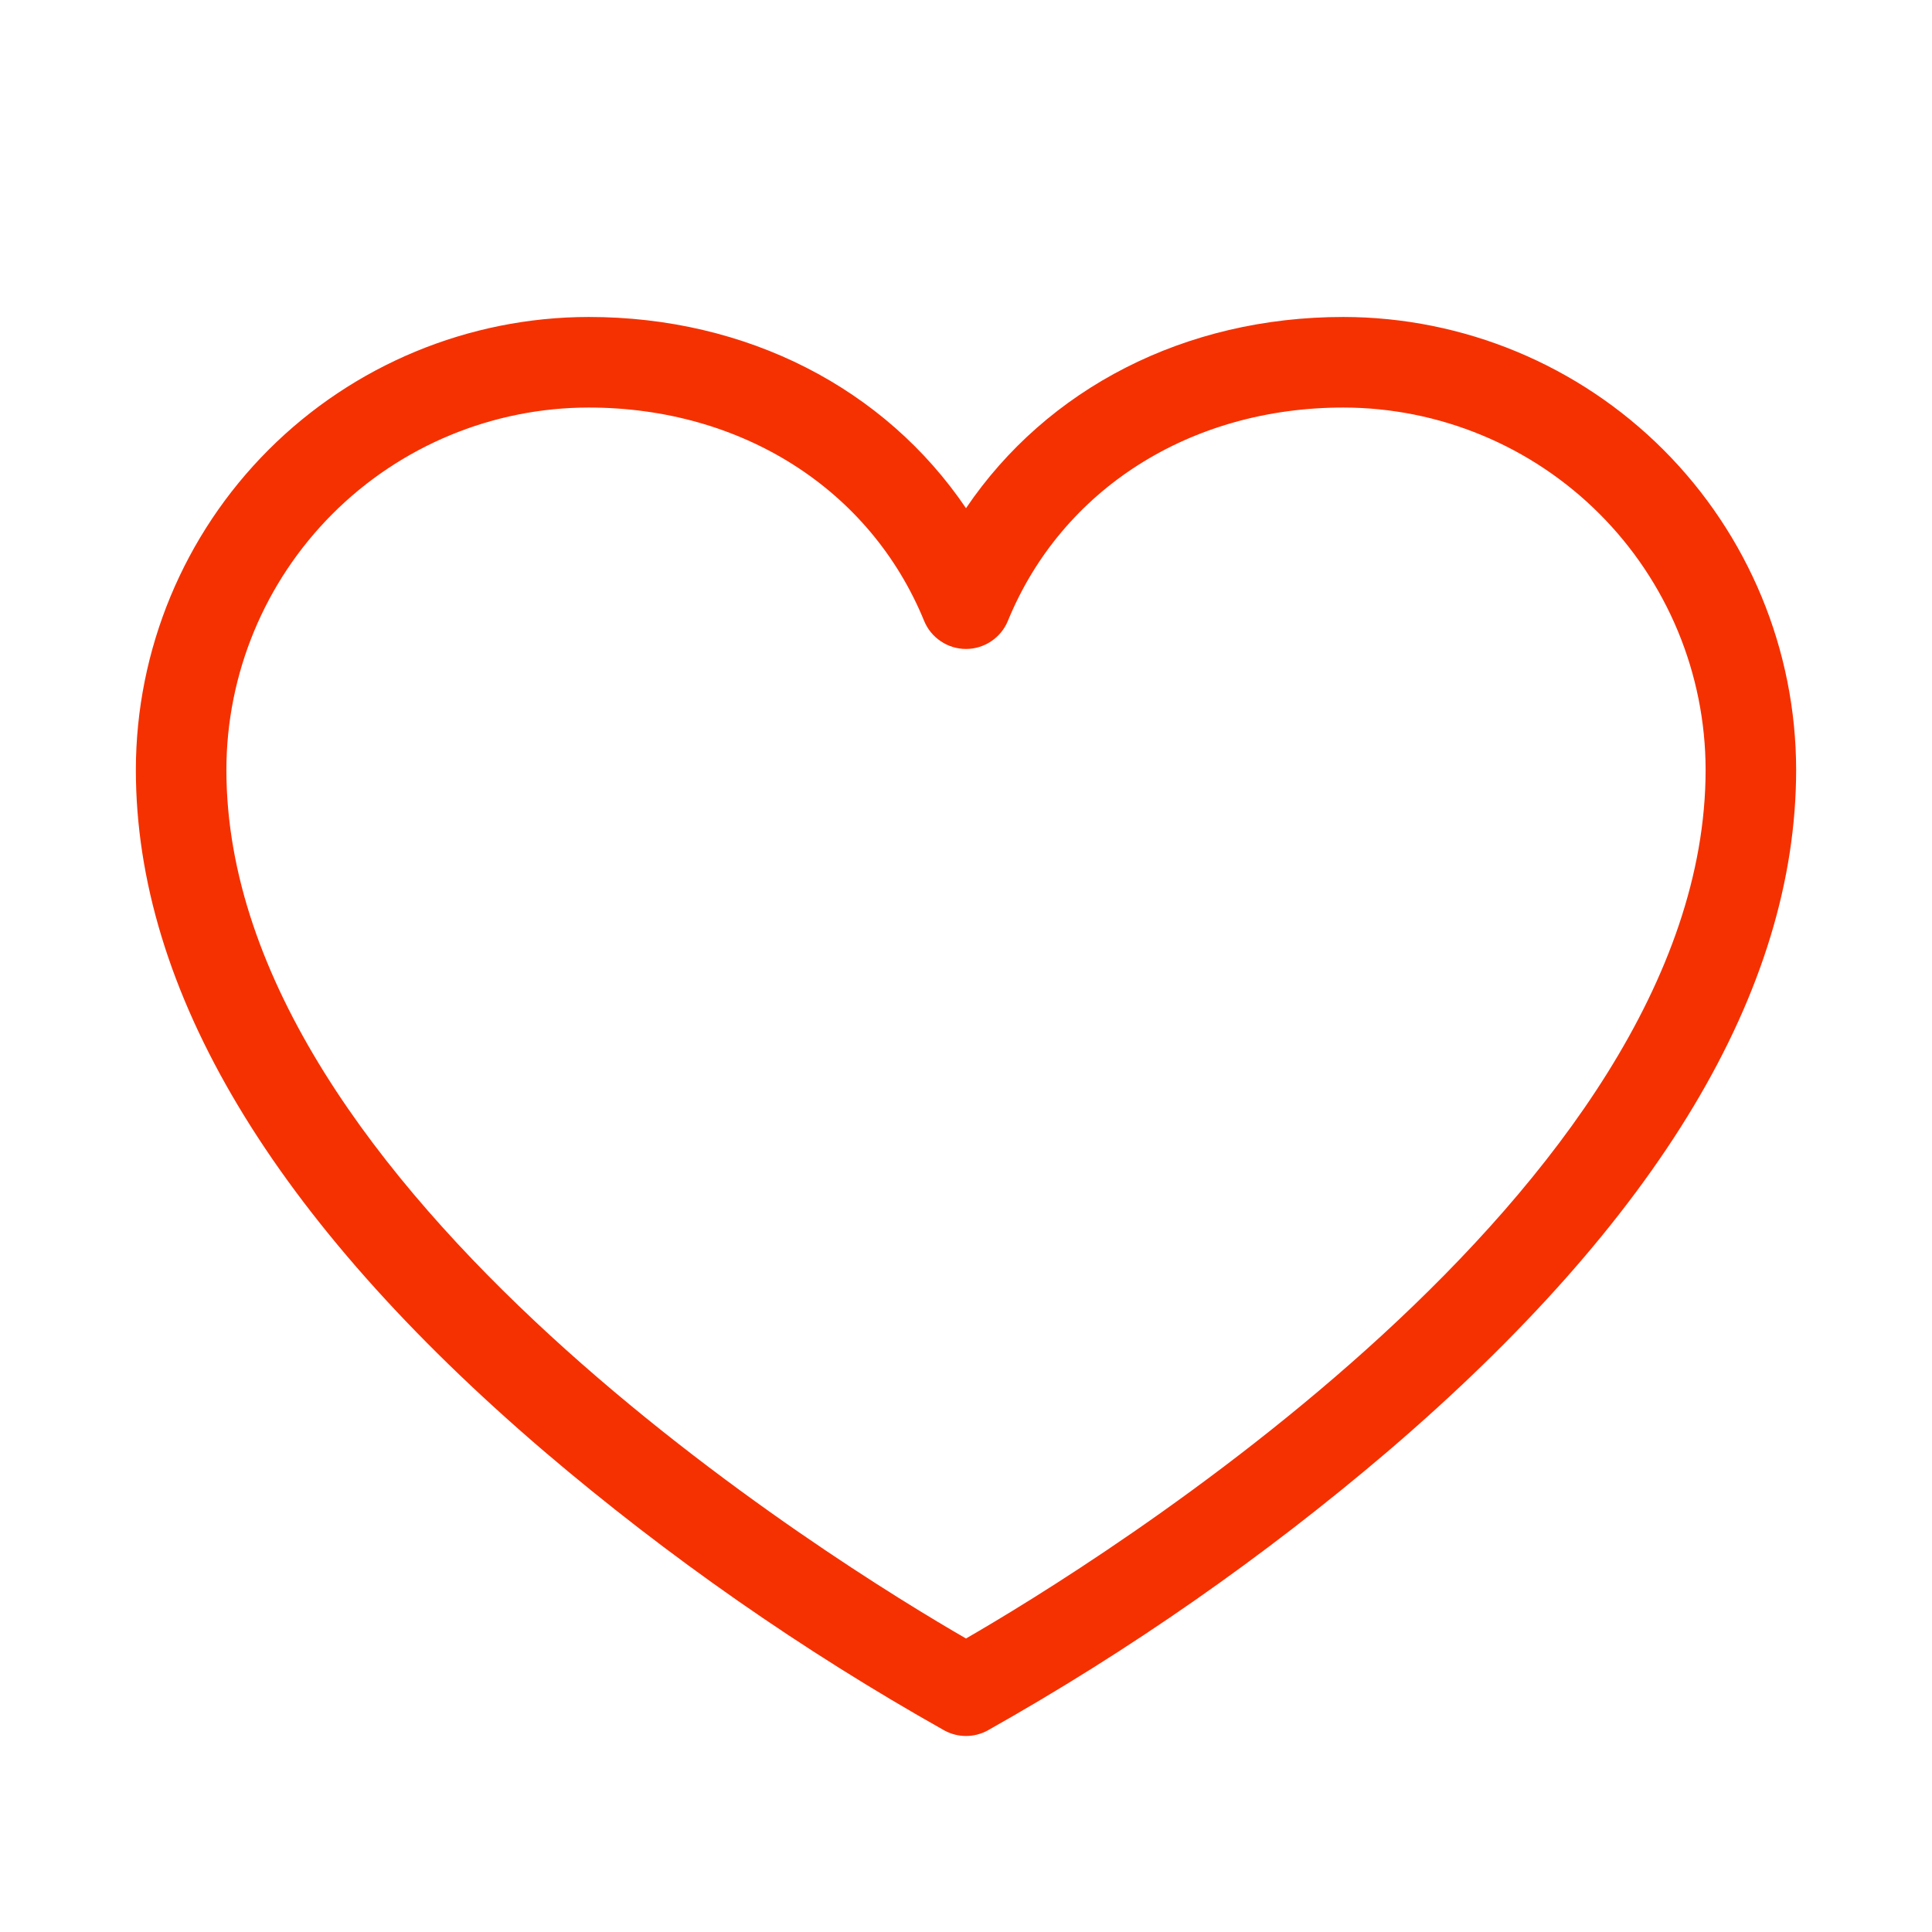
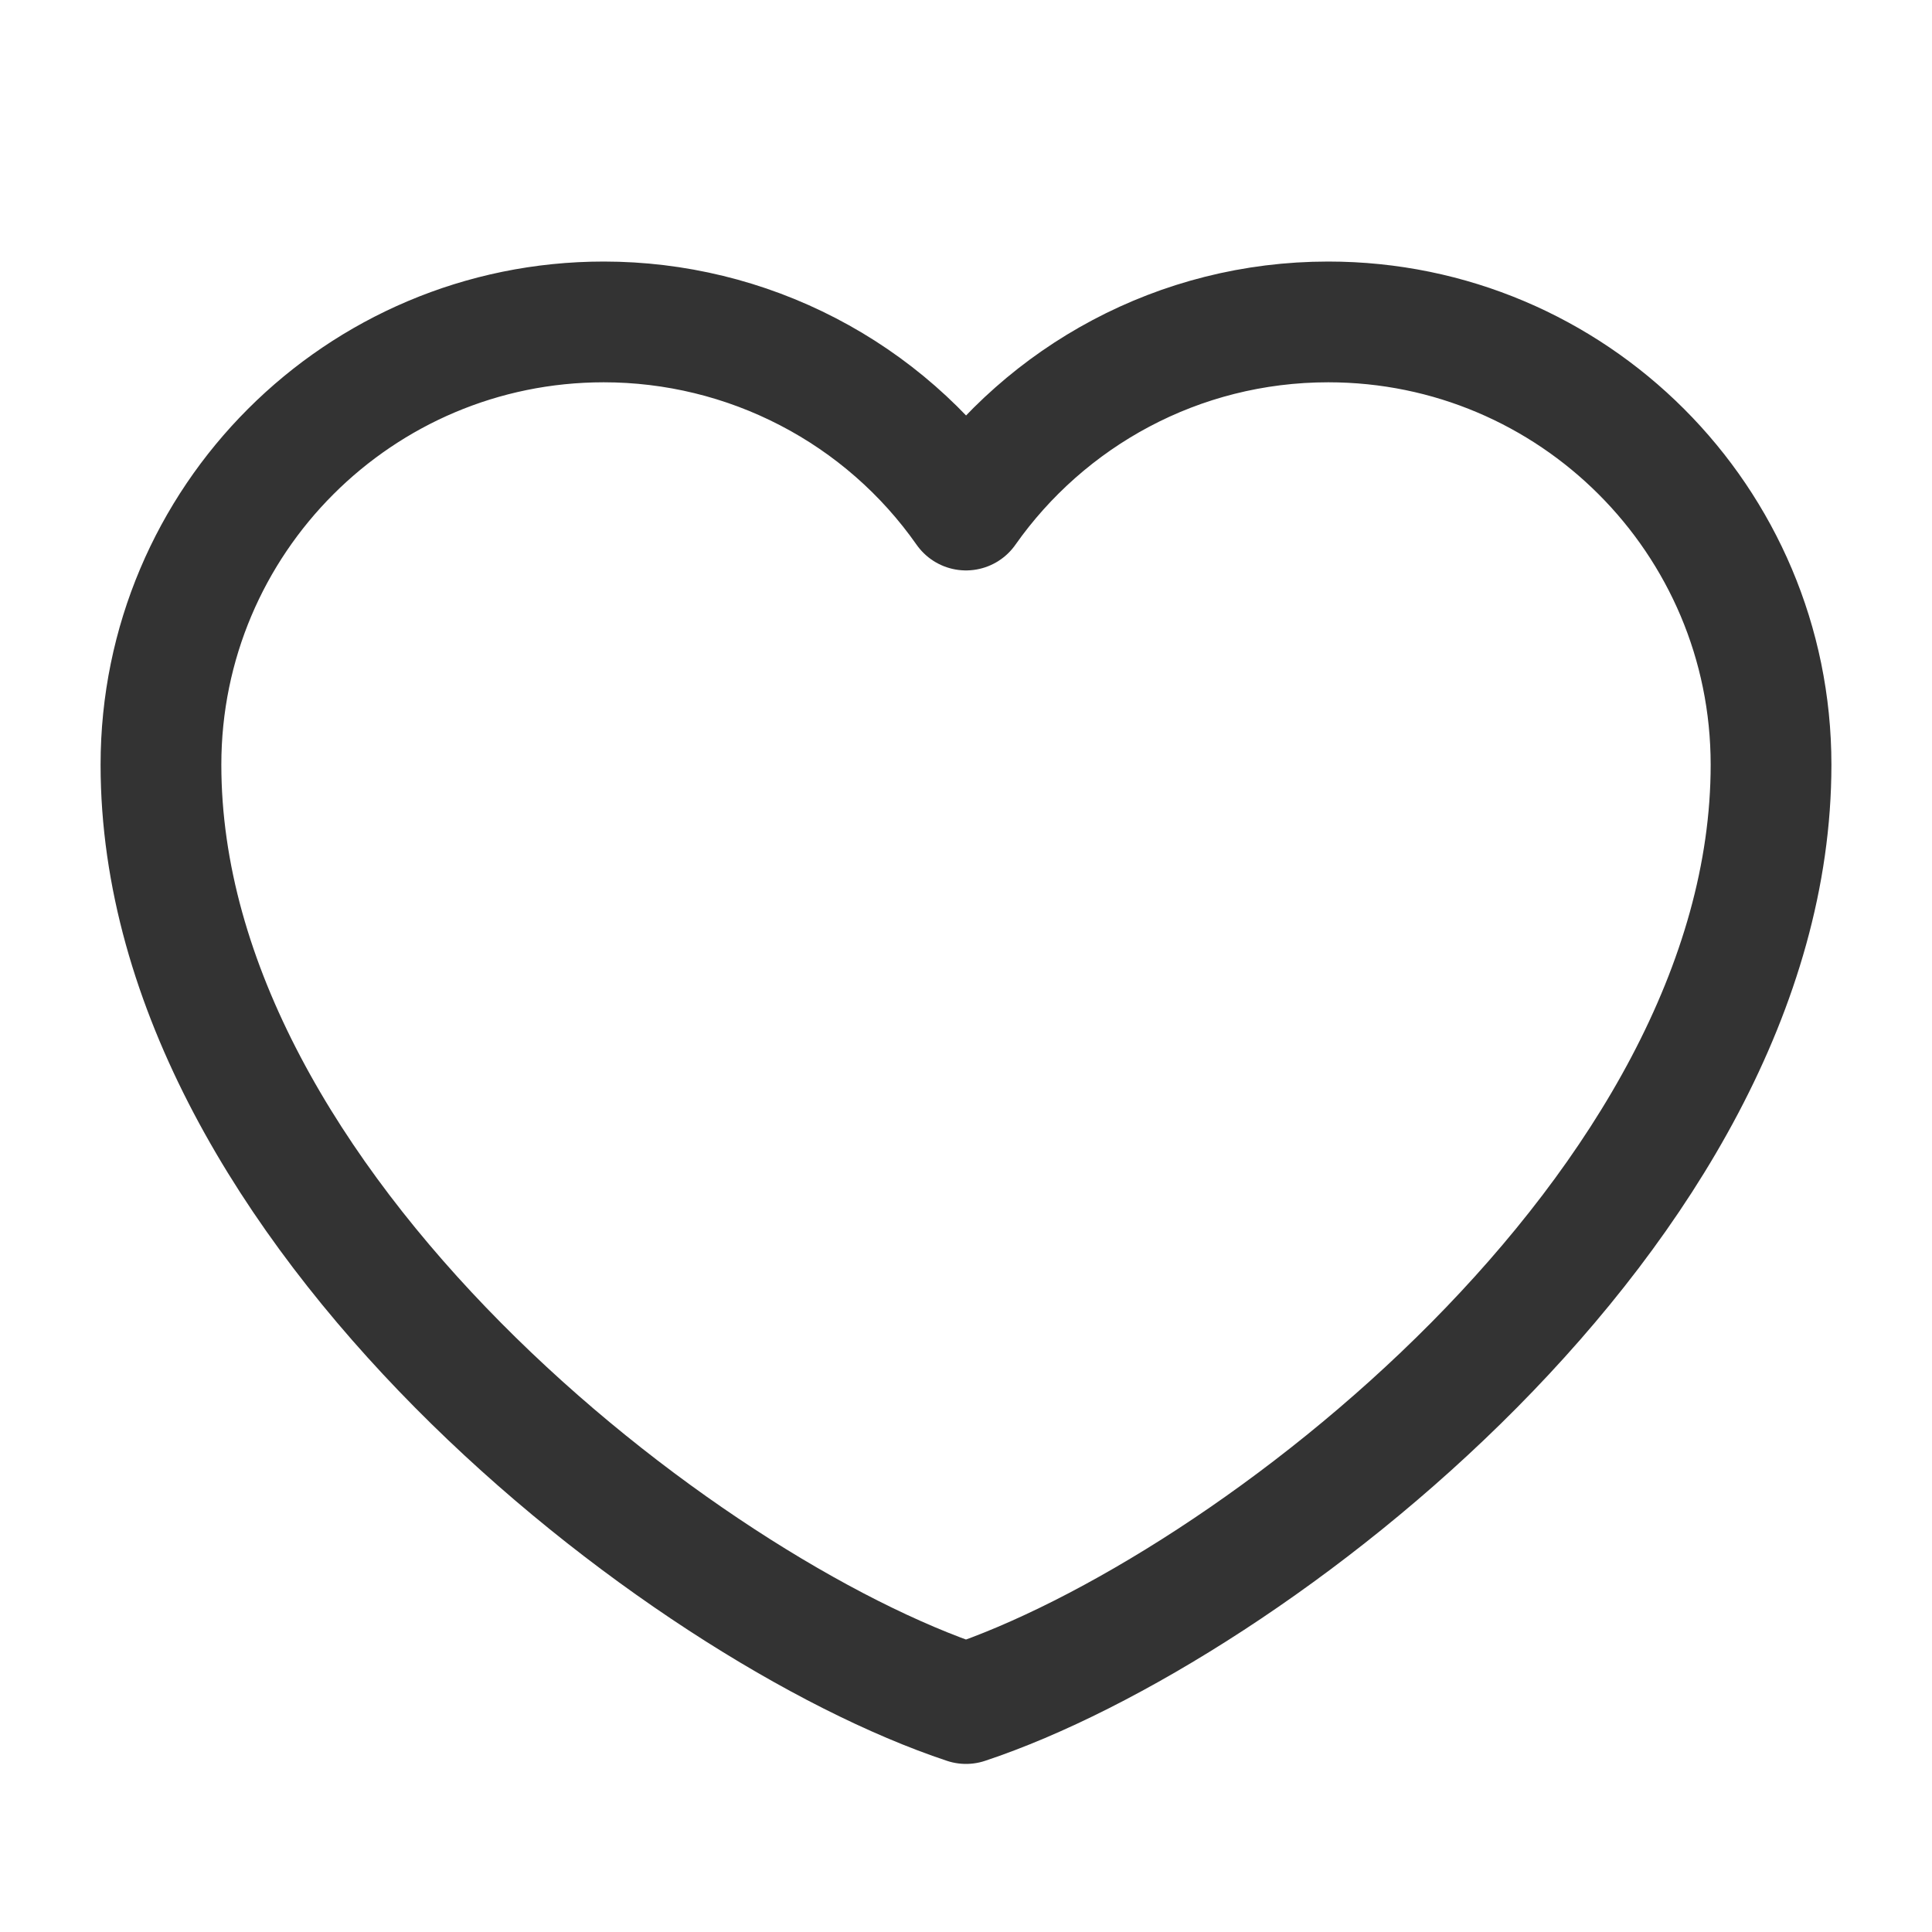
- <svg xmlns="http://www.w3.org/2000/svg" width="50" height="50" viewBox="0 0 50 50" fill="none">
-   <path d="M34.766 8.203C30.664 8.203 27.098 10.053 25 13.152C22.902 10.053 19.336 8.203 15.234 8.203C12.127 8.207 9.149 9.443 6.952 11.639C4.755 13.836 3.519 16.815 3.516 19.922C3.516 25.625 7.07 31.561 14.082 37.56C17.295 40.298 20.766 42.718 24.445 44.787C24.616 44.879 24.806 44.927 25 44.927C25.194 44.927 25.384 44.879 25.555 44.787C29.234 42.718 32.705 40.298 35.918 37.56C42.93 31.561 46.484 25.625 46.484 19.922C46.481 16.815 45.245 13.836 43.048 11.639C40.851 9.443 37.873 8.207 34.766 8.203ZM25 42.404C21.795 40.555 5.859 30.805 5.859 19.922C5.862 17.436 6.851 15.053 8.608 13.296C10.366 11.538 12.749 10.55 15.234 10.547C19.195 10.547 22.521 12.662 23.916 16.068C24.004 16.283 24.154 16.467 24.348 16.596C24.541 16.726 24.768 16.795 25 16.795C25.232 16.795 25.459 16.726 25.652 16.596C25.846 16.467 25.996 16.283 26.084 16.068C27.479 12.662 30.805 10.547 34.766 10.547C37.251 10.55 39.634 11.538 41.392 13.296C43.15 15.053 44.138 17.436 44.141 19.922C44.141 30.805 28.205 40.555 25 42.404Z" fill="#F53102" />
+ <svg xmlns="http://www.w3.org/2000/svg" width="16" height="16" viewBox="0 0 16 16" fill="none">
+   <path d="M5 2.666C2.975 2.666 1.333 4.308 1.333 6.333C1.333 9.999 5.667 13.333 8 14.108C10.333 13.333 14.667 9.999 14.667 6.333C14.667 4.308 13.025 2.666 11 2.666C9.76 2.666 8.663 3.282 8 4.224C7.662 3.742 7.213 3.349 6.69 3.078C6.168 2.807 5.588 2.666 5 2.666Z" stroke="#333333" stroke-linecap="round" stroke-linejoin="round" />
</svg>
